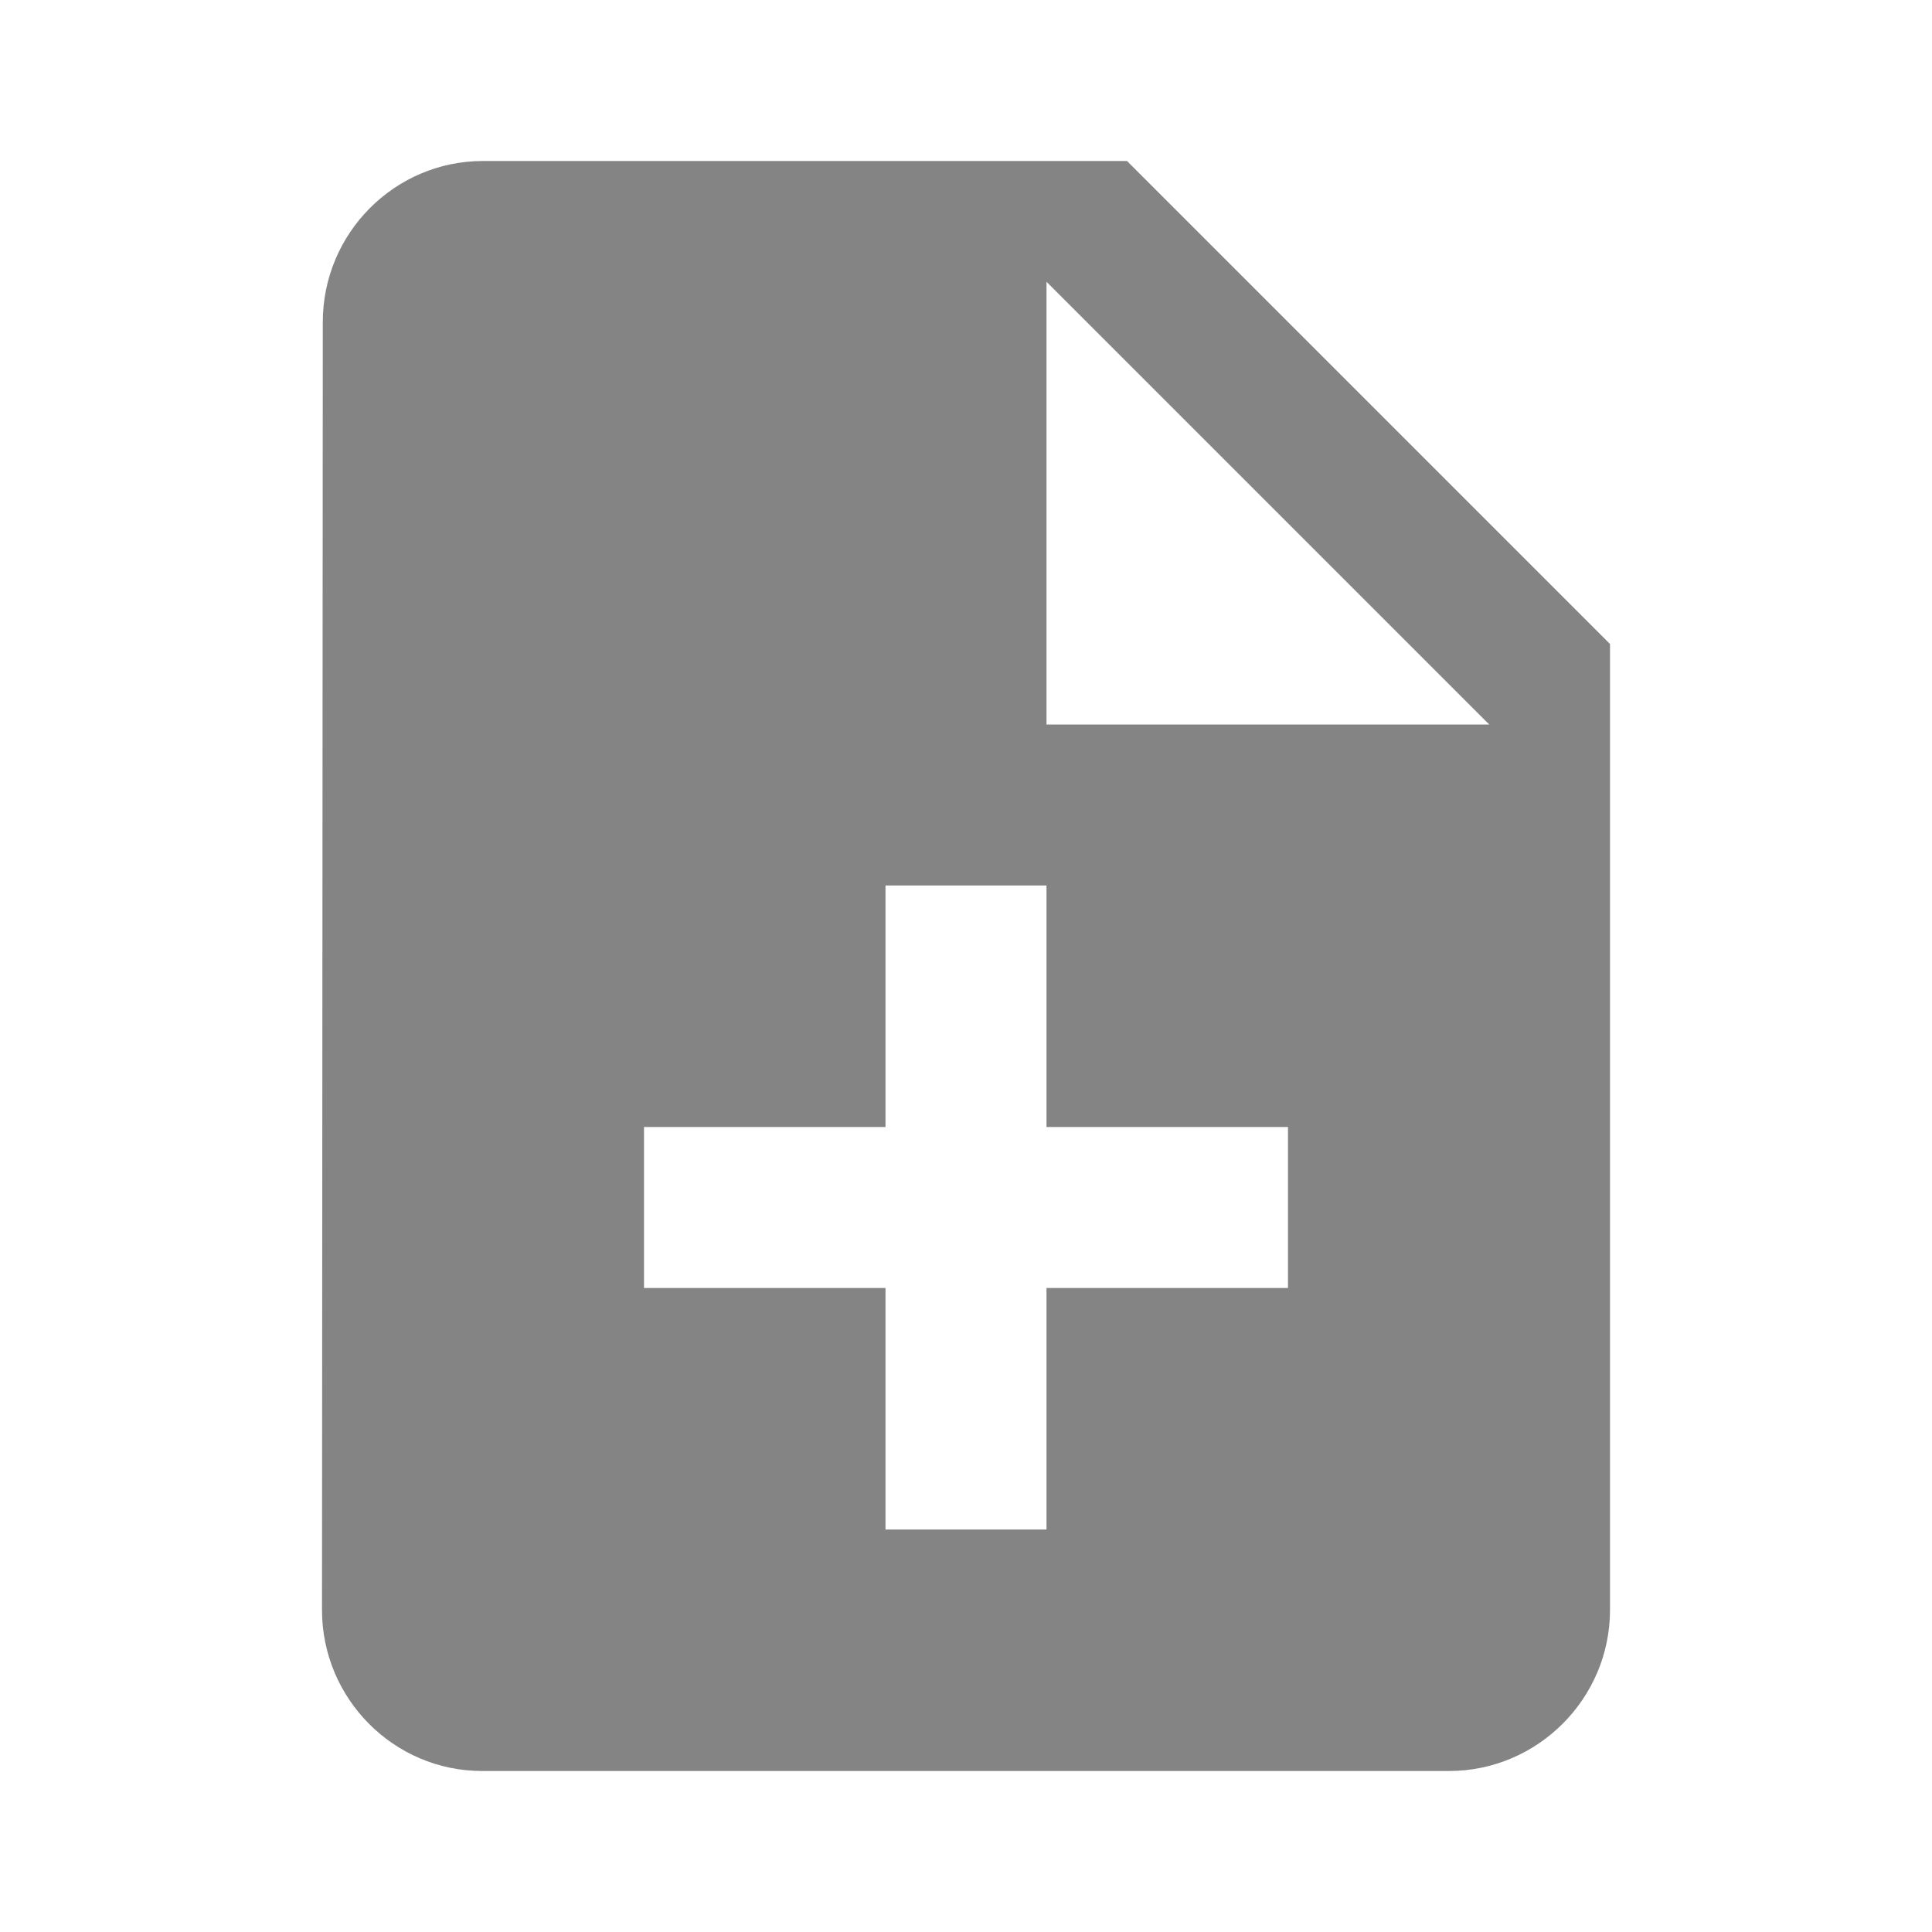
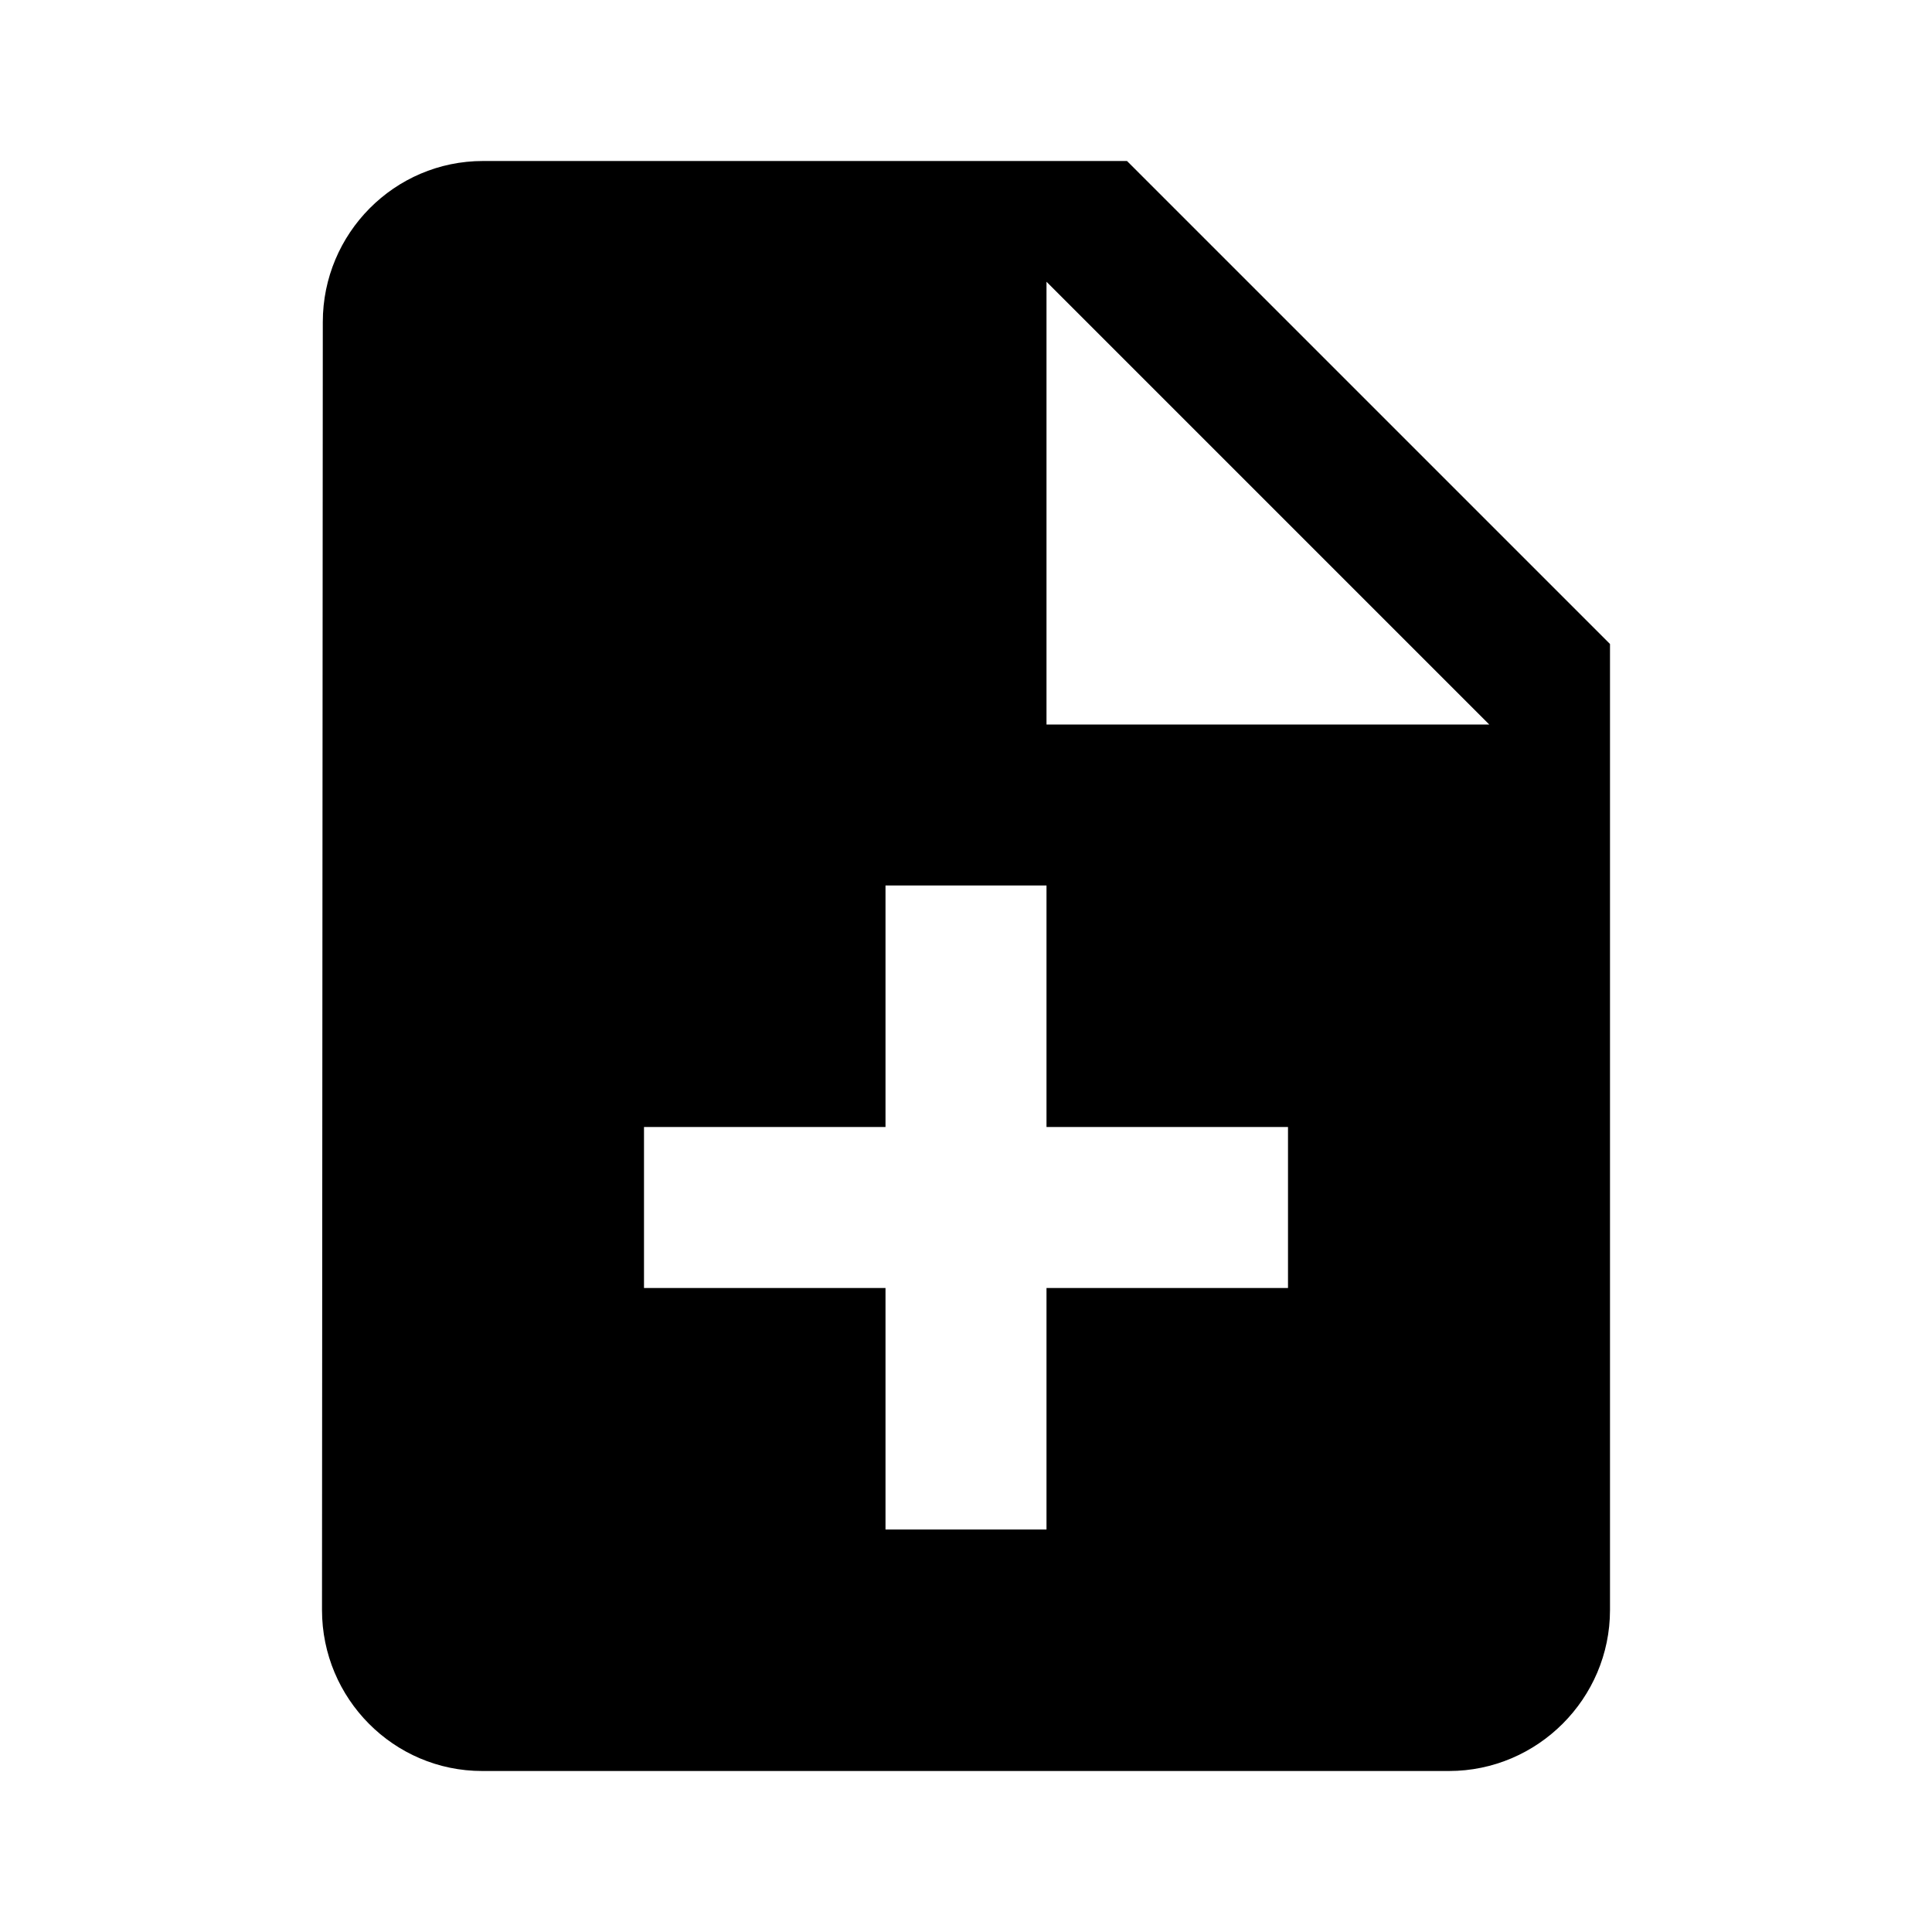
- <svg xmlns="http://www.w3.org/2000/svg" fill="#848484" height="24" viewBox="0 0 24 24" width="24">
+ <svg xmlns="http://www.w3.org/2000/svg" fill="#000000" height="24" viewBox="0 0 24 24" width="24">
  <path d="M0 0h24v24H0z" fill="none" />
  <path d="M14 2H6c-1.1 0-1.99.9-1.99 2L4 20c0 1.1.89 2 1.99 2H18c1.1 0 2-.9 2-2V8l-6-6zm2 14h-3v3h-2v-3H8v-2h3v-3h2v3h3v2zm-3-7V3.5L18.5 9H13z" />
</svg>
